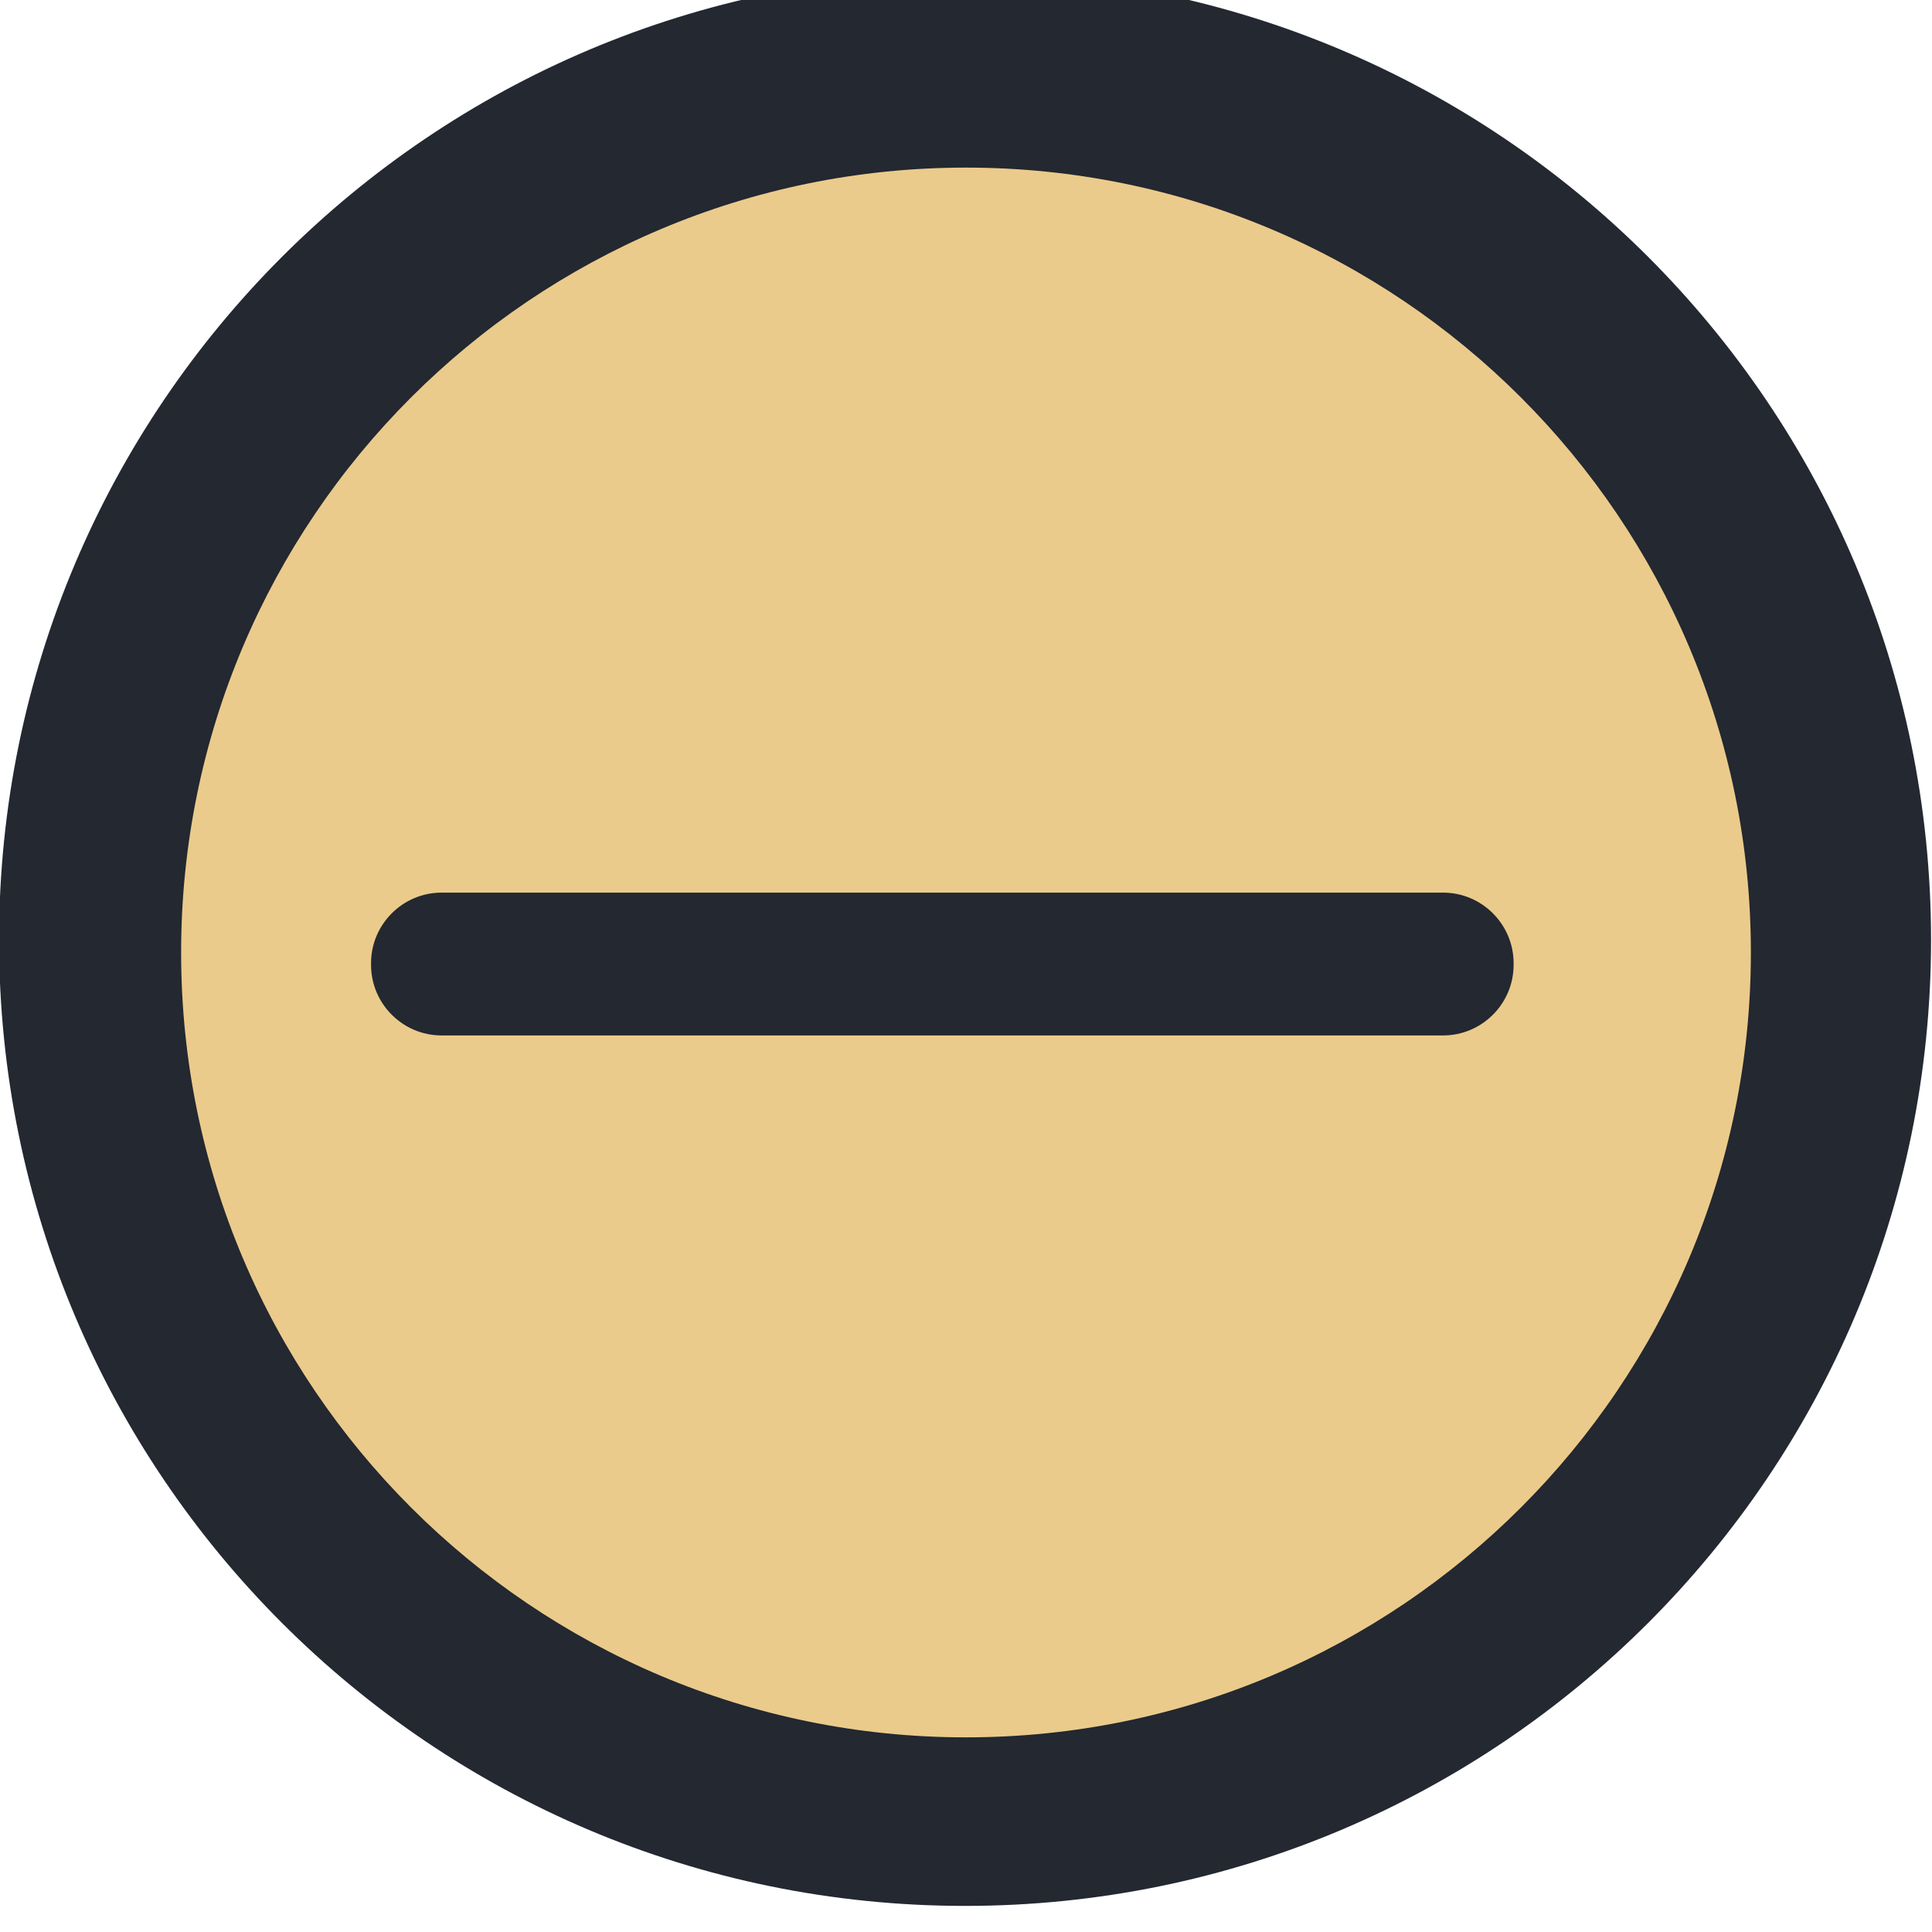
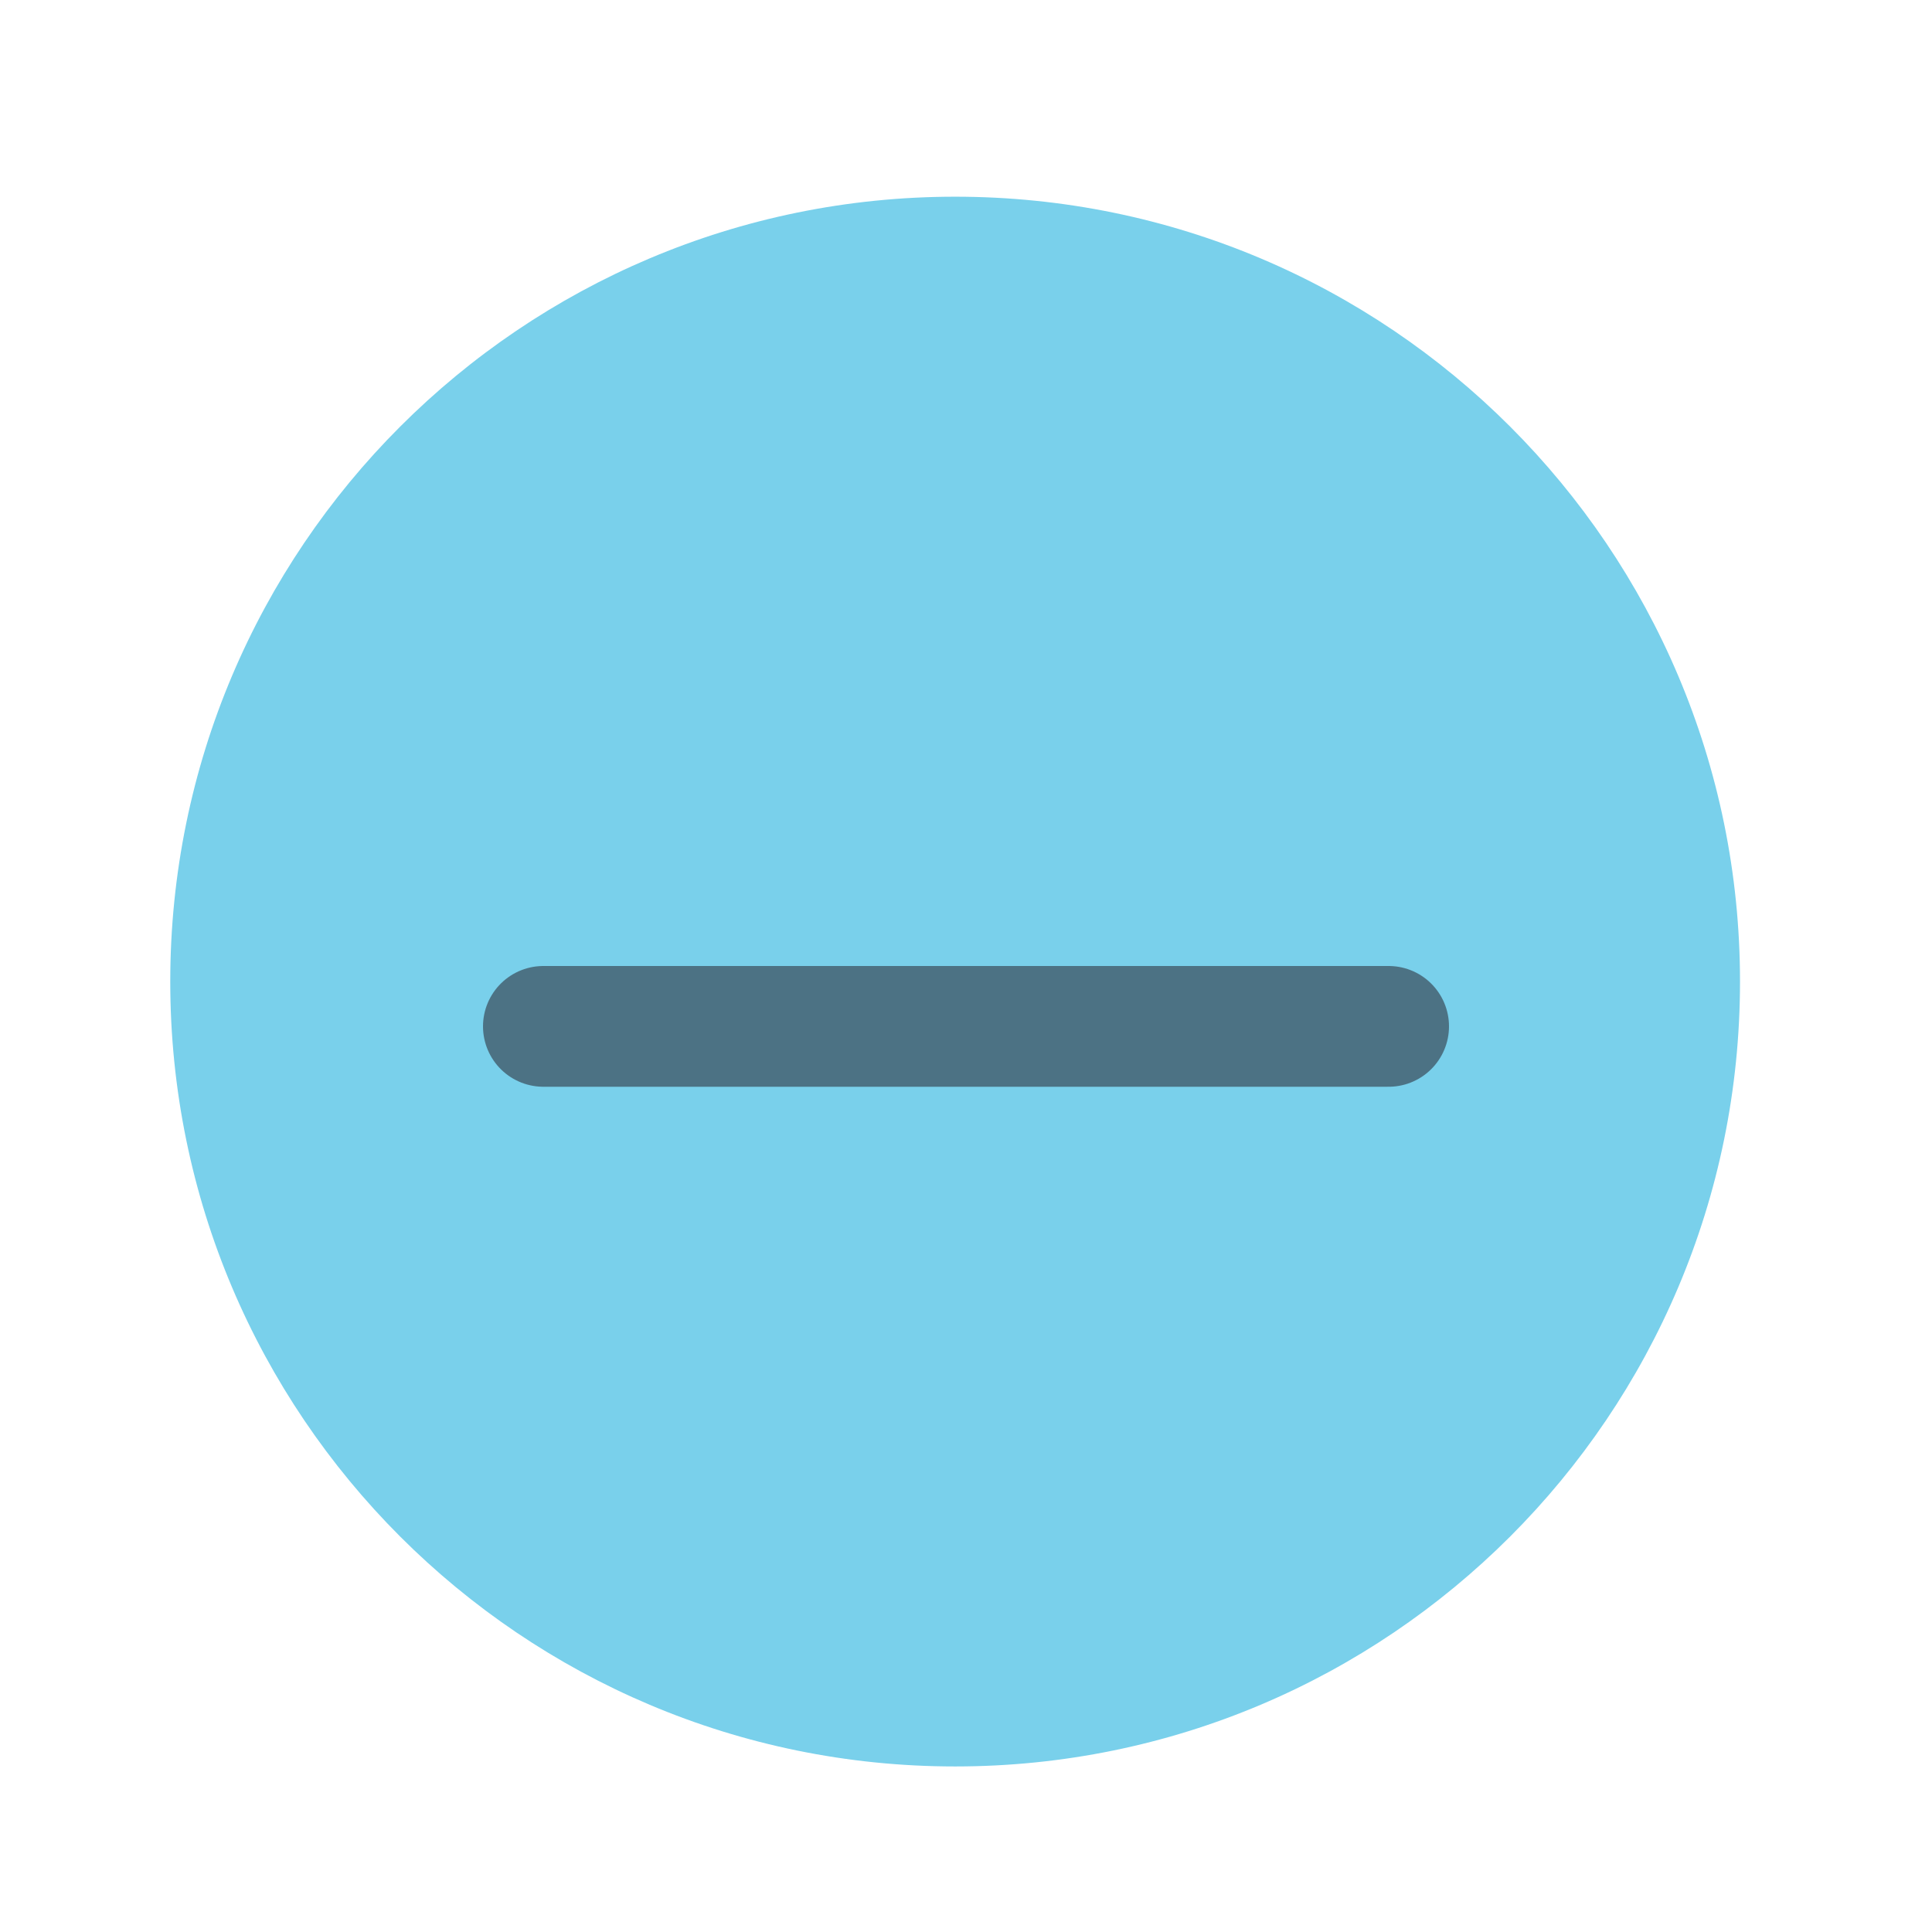
- <svg xmlns="http://www.w3.org/2000/svg" width="16" height="16" id="svg2" version="1.1">
-   <defs id="defs4" />
-   <g id="layer1" transform="translate(-671.1429,-648.5765)">
-     <g transform="matrix(0.1265625,0,0,-0.1265625,672.0709,663.0964)" id="g4090">
-       <g transform="scale(0.1,0.1)" id="g4092">
-         <g transform="matrix(10,0,0,10,-4.003492,0.1181699)" id="g4285">
-           <g transform="scale(0.1,0.1)" id="g4287">
-             <g transform="matrix(10,0,0,10,4.138891,2.017549)" id="g4413">
-               <g transform="scale(0.1,0.1)" id="g4415">
-                 <path id="path4417" style="fill:#232831;fill-opacity:1;fill-rule:evenodd;stroke:none;stroke-width:1.143" d="m 558.014,-102.007 c 349.099,0 632.099,283 632.099,632.099 0,349.093 -283.001,632.093 -632.099,632.093 -349.097,0 -632.098,-283.001 -632.098,-632.093 0,-349.099 283.001,-632.099 632.098,-632.099" />
-                 <path id="path4419" style="fill:#ebcb8b;fill-opacity:1;fill-rule:evenodd;stroke:none" d="m 558.639,8.283 c 283.642,0 513.578,229.937 513.578,513.583 0,283.641 -229.936,513.578 -513.578,513.578 -283.641,0 -513.583,-229.937 -513.583,-513.578 0,-283.646 229.942,-513.583 513.583,-513.583" />
-                 <path id="path4421" style="fill:#232831;fill-opacity:1;fill-rule:evenodd;stroke:none;stroke-width:10.149" d="m 215.454,561.028 h 655.384 c 25.367,0 46.117,-20.745 46.117,-46.117 v -1.216 c 0,-25.372 -20.751,-46.117 -46.117,-46.117 H 215.454 c -25.368,0 -46.117,20.745 -46.117,46.117 v 1.216 c 0,25.372 20.749,46.117 46.117,46.117" />
-               </g>
-             </g>
-           </g>
-         </g>
-       </g>
-     </g>
-   </g>
+ <svg xmlns="http://www.w3.org/2000/svg" width="16" height="16" viewBox="0 0 16 16" fill="none">
+   <path fill-rule="evenodd" clip-rule="evenodd" d="M7.91 14.629C11.5 14.629 14.41 11.719 14.41 8.129C14.41 4.539 11.5 1.629 7.91 1.629C4.321 1.629 1.41 4.539 1.41 8.129C1.41 11.719 4.321 14.629 7.91 14.629" fill="#79D0EB" />
+   <line opacity="0.6" x1="4.5" y1="8.5" x2="11.5" y2="8.5" stroke="#2E3440" stroke-linecap="round" />
</svg>
